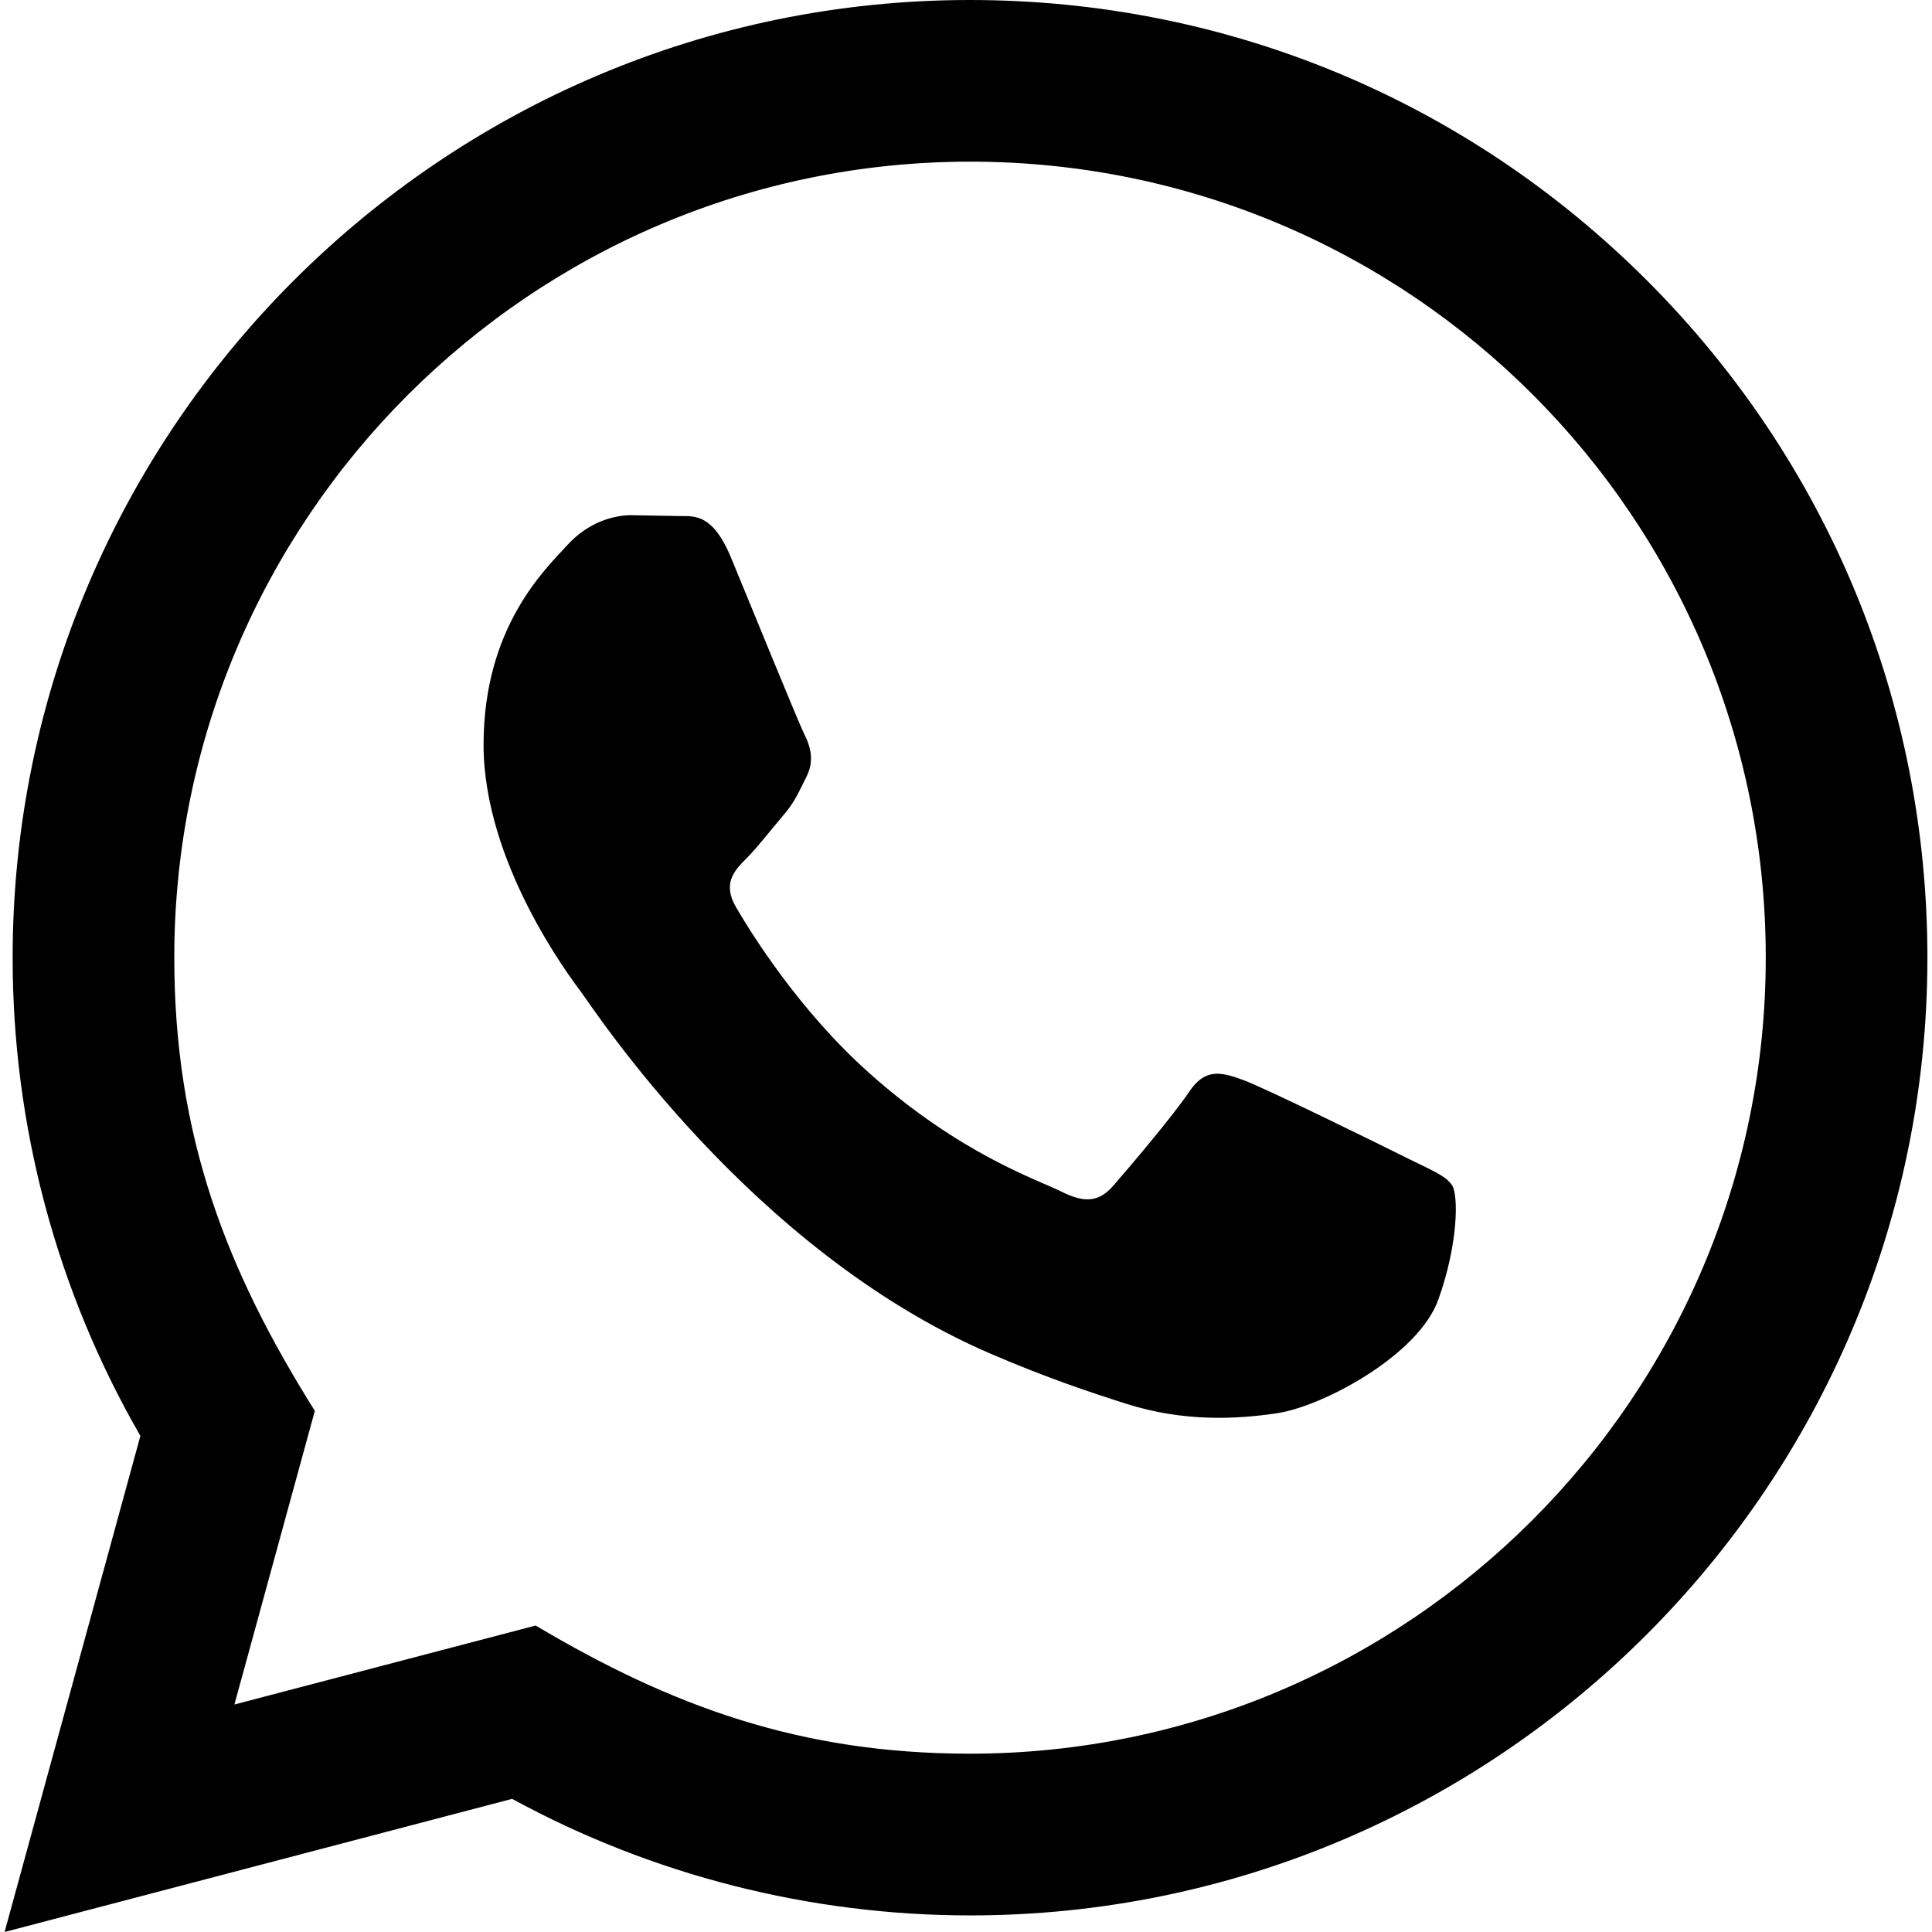
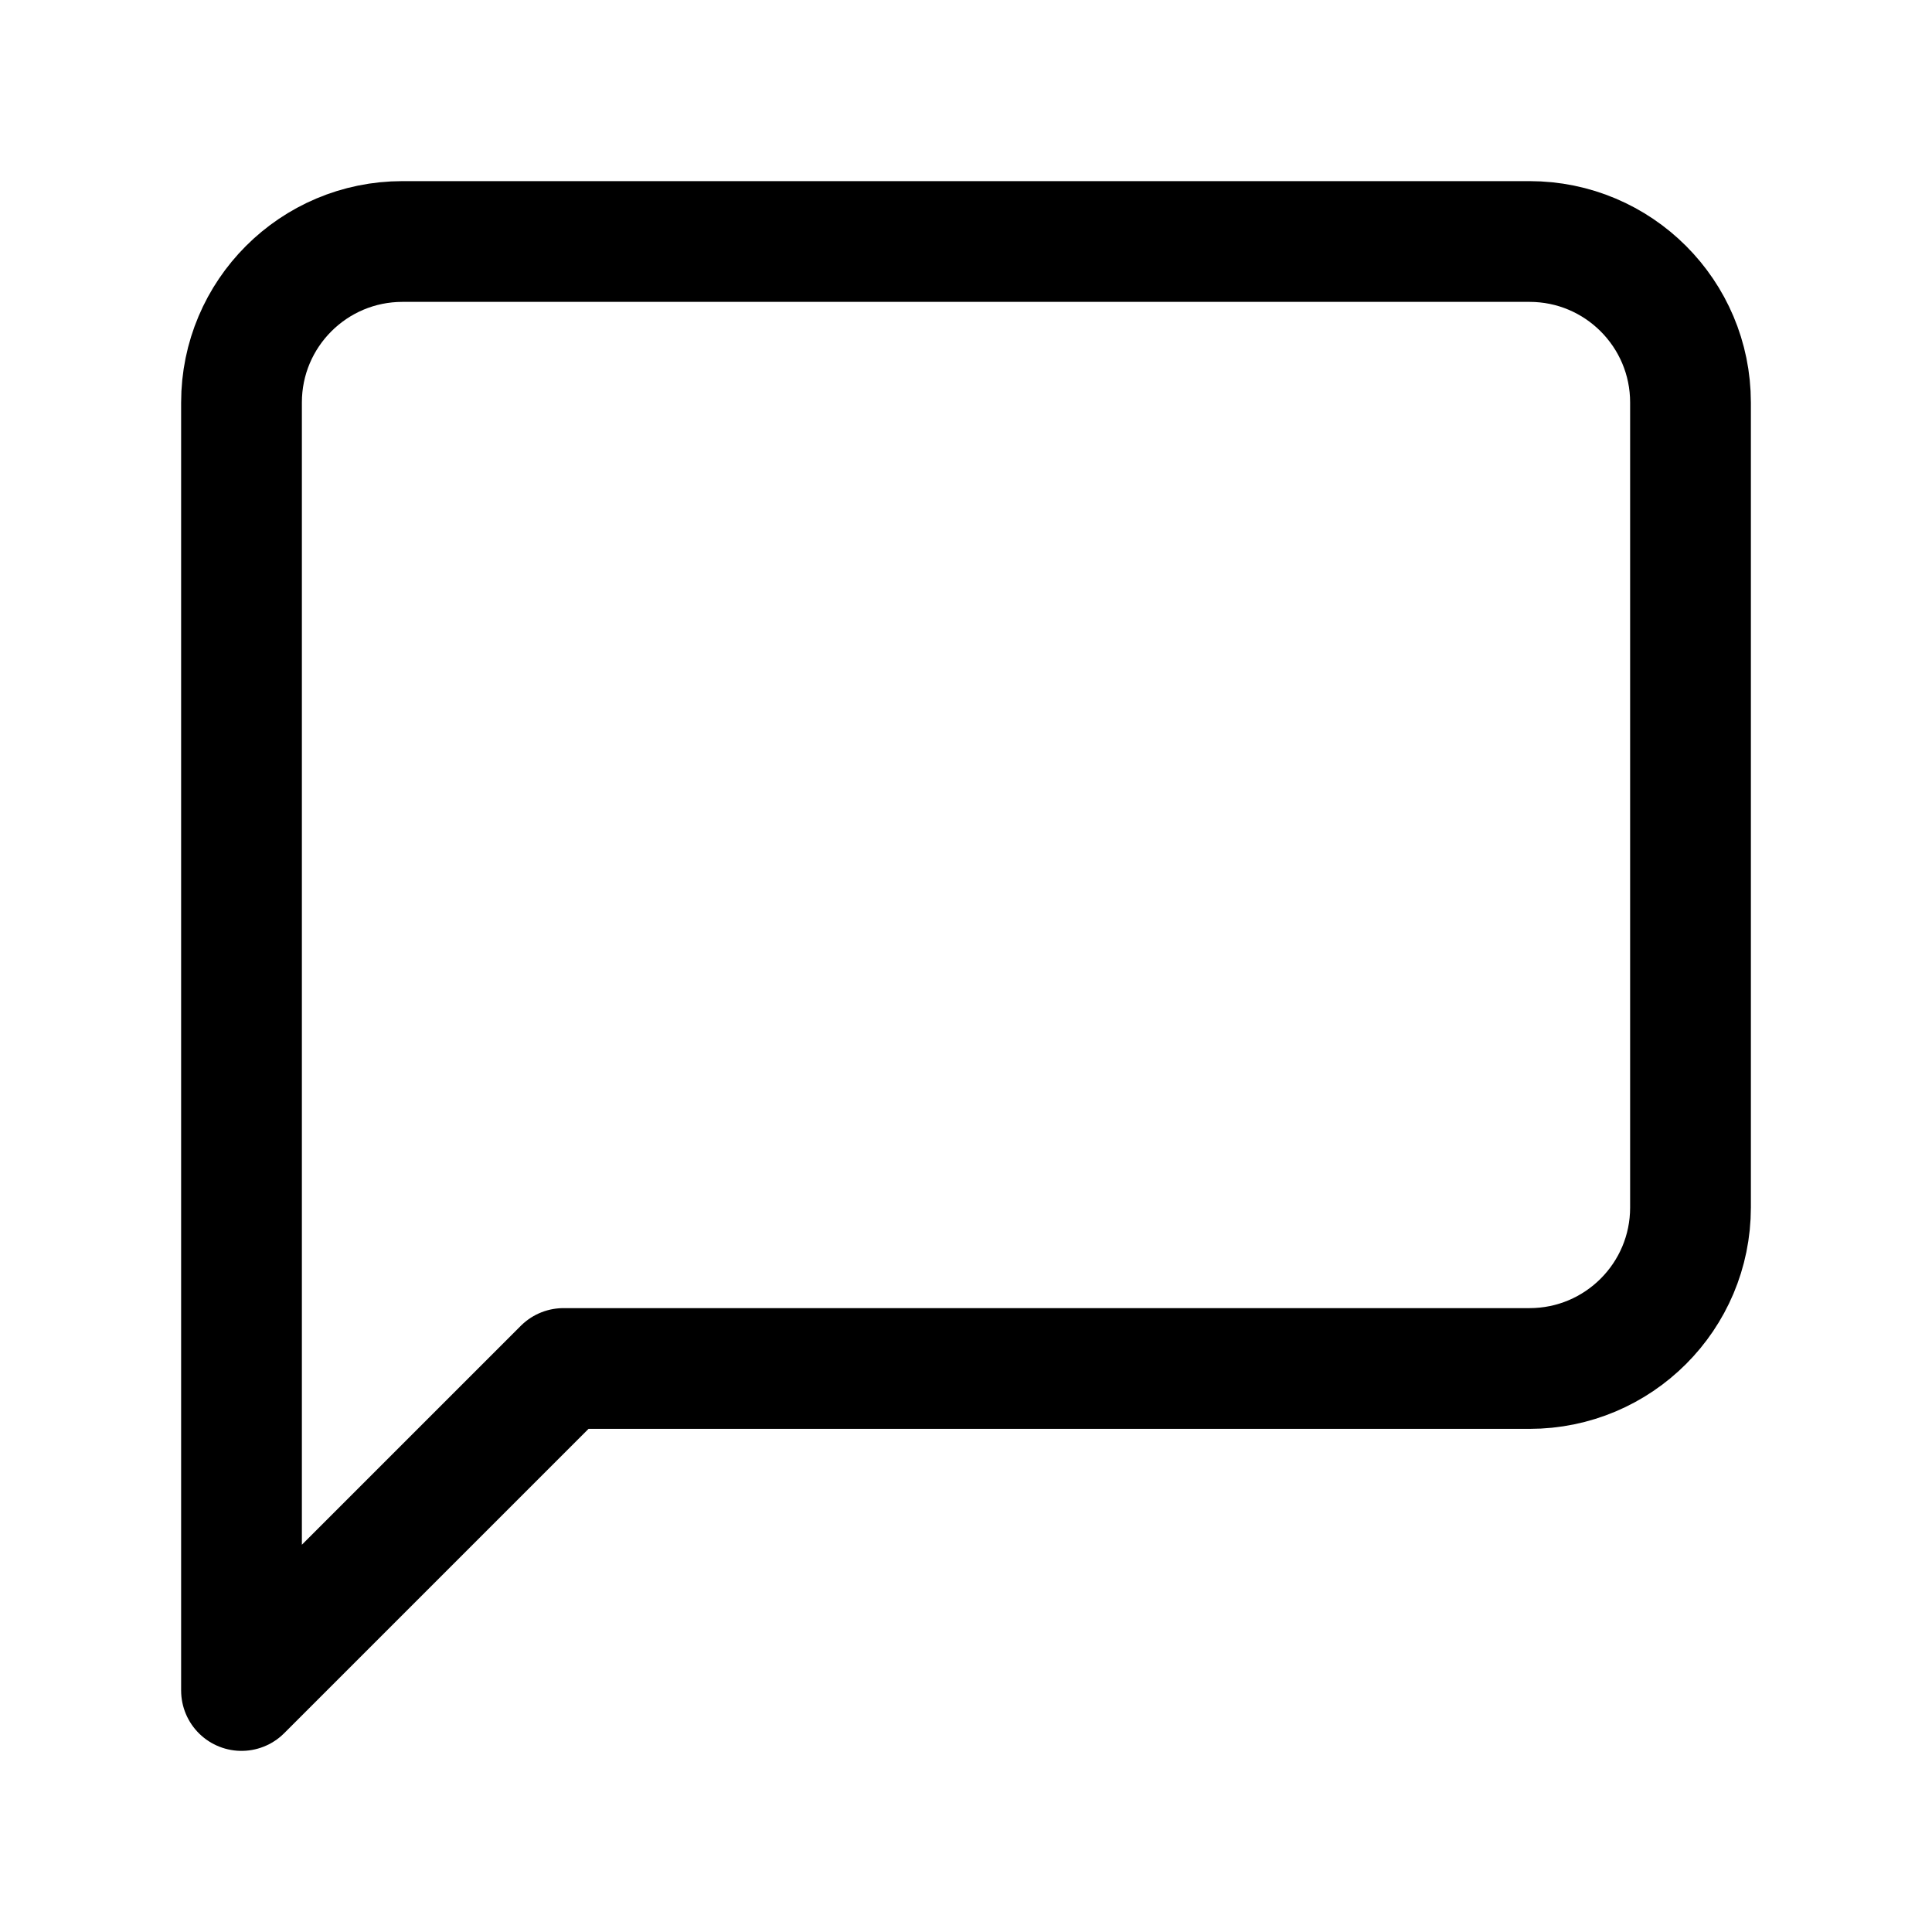
- <svg fill="currentColor" viewBox="0 0 24 24" aria-hidden="true" focusable="false" class="h-4 w-4">
-   <path d="M.057 24l1.687-6.163c-1.041-1.804-1.588-3.849-1.587-5.946.003-6.556 5.338-11.891 11.893-11.891 3.181.001 6.167 1.24 8.413 3.488 2.245 2.248 3.481 5.236 3.48 8.414-.003 6.557-5.338 11.892-11.893 11.892-1.99-.001-3.951-.5-5.688-1.448l-6.305 1.654zm6.597-3.807c1.676.995 3.276 1.591 5.392 1.592 5.448 0 9.886-4.434 9.889-9.885.002-5.462-4.415-9.89-9.881-9.892-5.452 0-9.887 4.434-9.889 9.884-.001 2.225.651 3.891 1.746 5.634l-.999 3.648 3.742-.981zm11.387-5.464c-.074-.124-.272-.198-.57-.347-.297-.149-1.758-.868-2.031-.967-.272-.099-.47-.149-.669.149-.198.297-.768.967-.941 1.165-.173.198-.347.223-.644.074-.297-.149-1.255-.462-2.39-1.475-.883-.788-1.48-1.761-1.653-2.059-.173-.297-.018-.458.13-.606.134-.133.297-.347.446-.521.151-.172.2-.296.3-.495.099-.198.05-.372-.025-.521-.075-.148-.669-1.611-.916-2.206-.242-.579-.487-.501-.669-.51l-.57-.01c-.198 0-.52.074-.792.372s-1.04 1.016-1.04 2.479 1.065 2.876 1.213 3.074c.149.198 2.095 3.2 5.076 4.487.709.306 1.263.489 1.694.626.712.226 1.36.194 1.872.118.571-.085 1.758-.719 2.006-1.413.248-.695.248-1.29.173-1.414z" />
+ <svg xmlns="http://www.w3.org/2000/svg" viewBox="0 0 24 24" fill="none" stroke="currentColor" stroke-width="1.5" stroke-linecap="round" stroke-linejoin="round" shape-rendering="geometricPrecision" aria-hidden="true" focusable="false">
+   <path d="M21 15a2 2 0 01-2 2H7l-4 4V5a2 2 0 012-2h14a2 2 0 012 2z" />
</svg>
